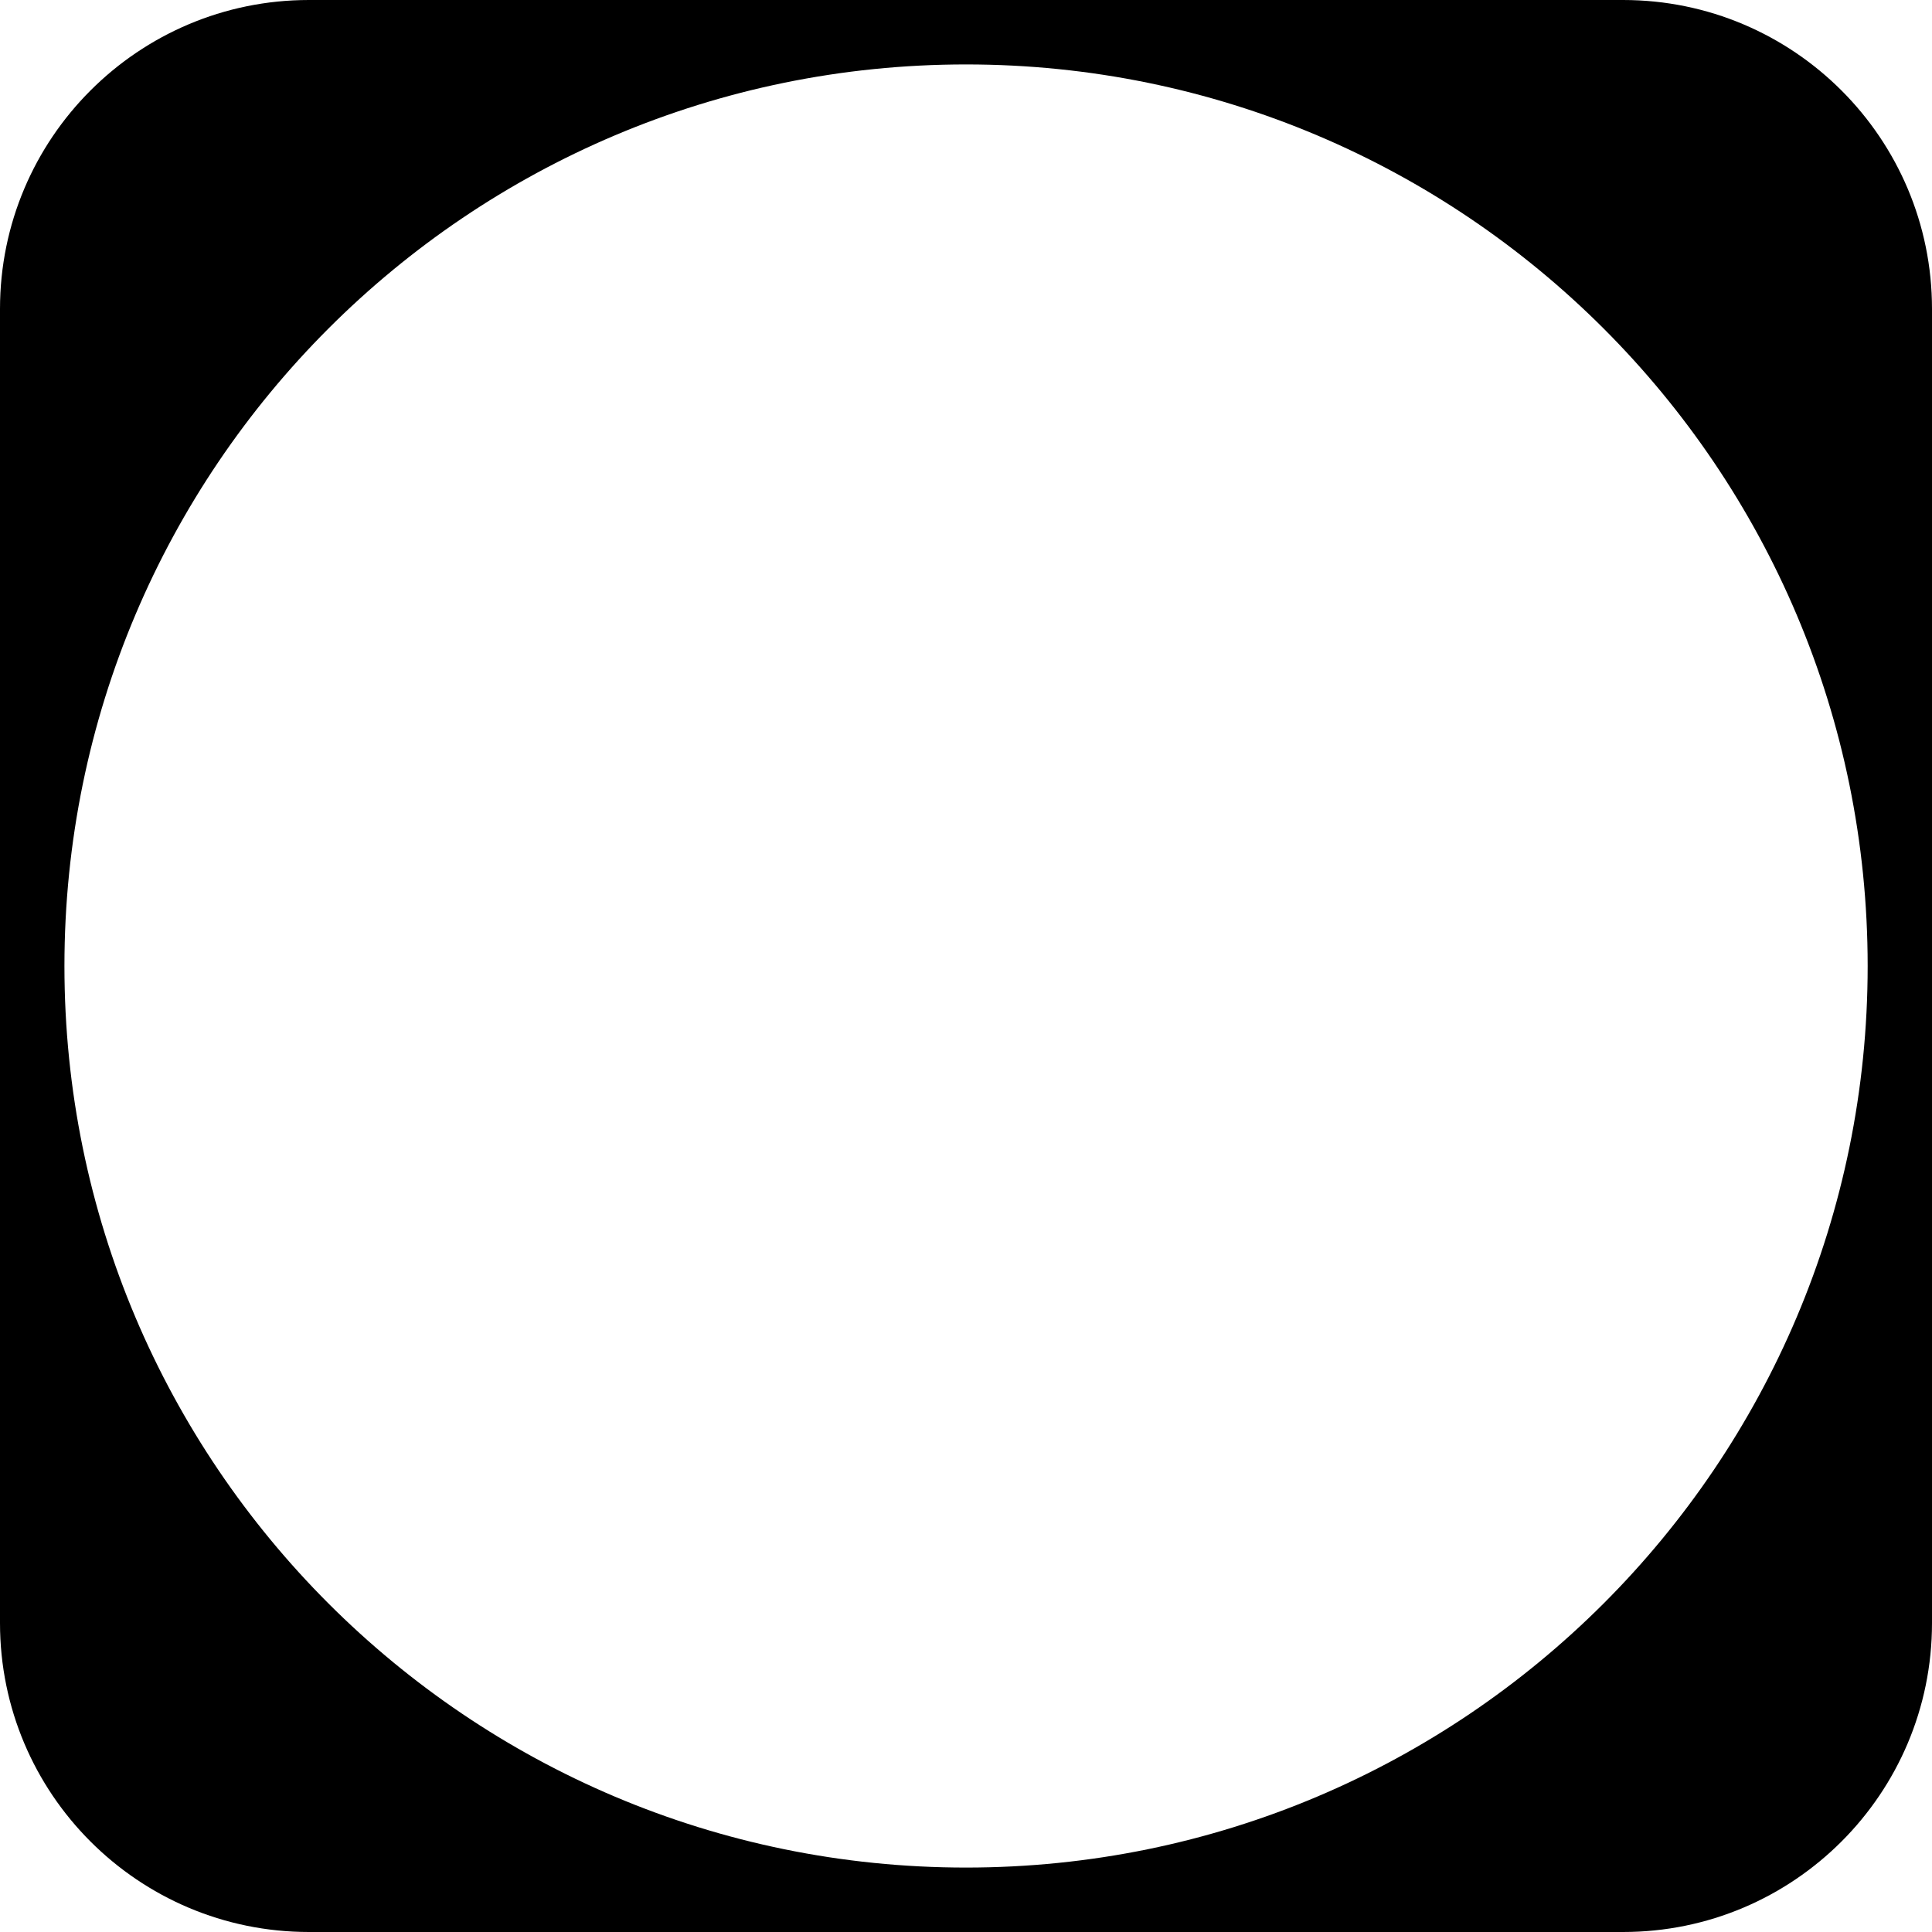
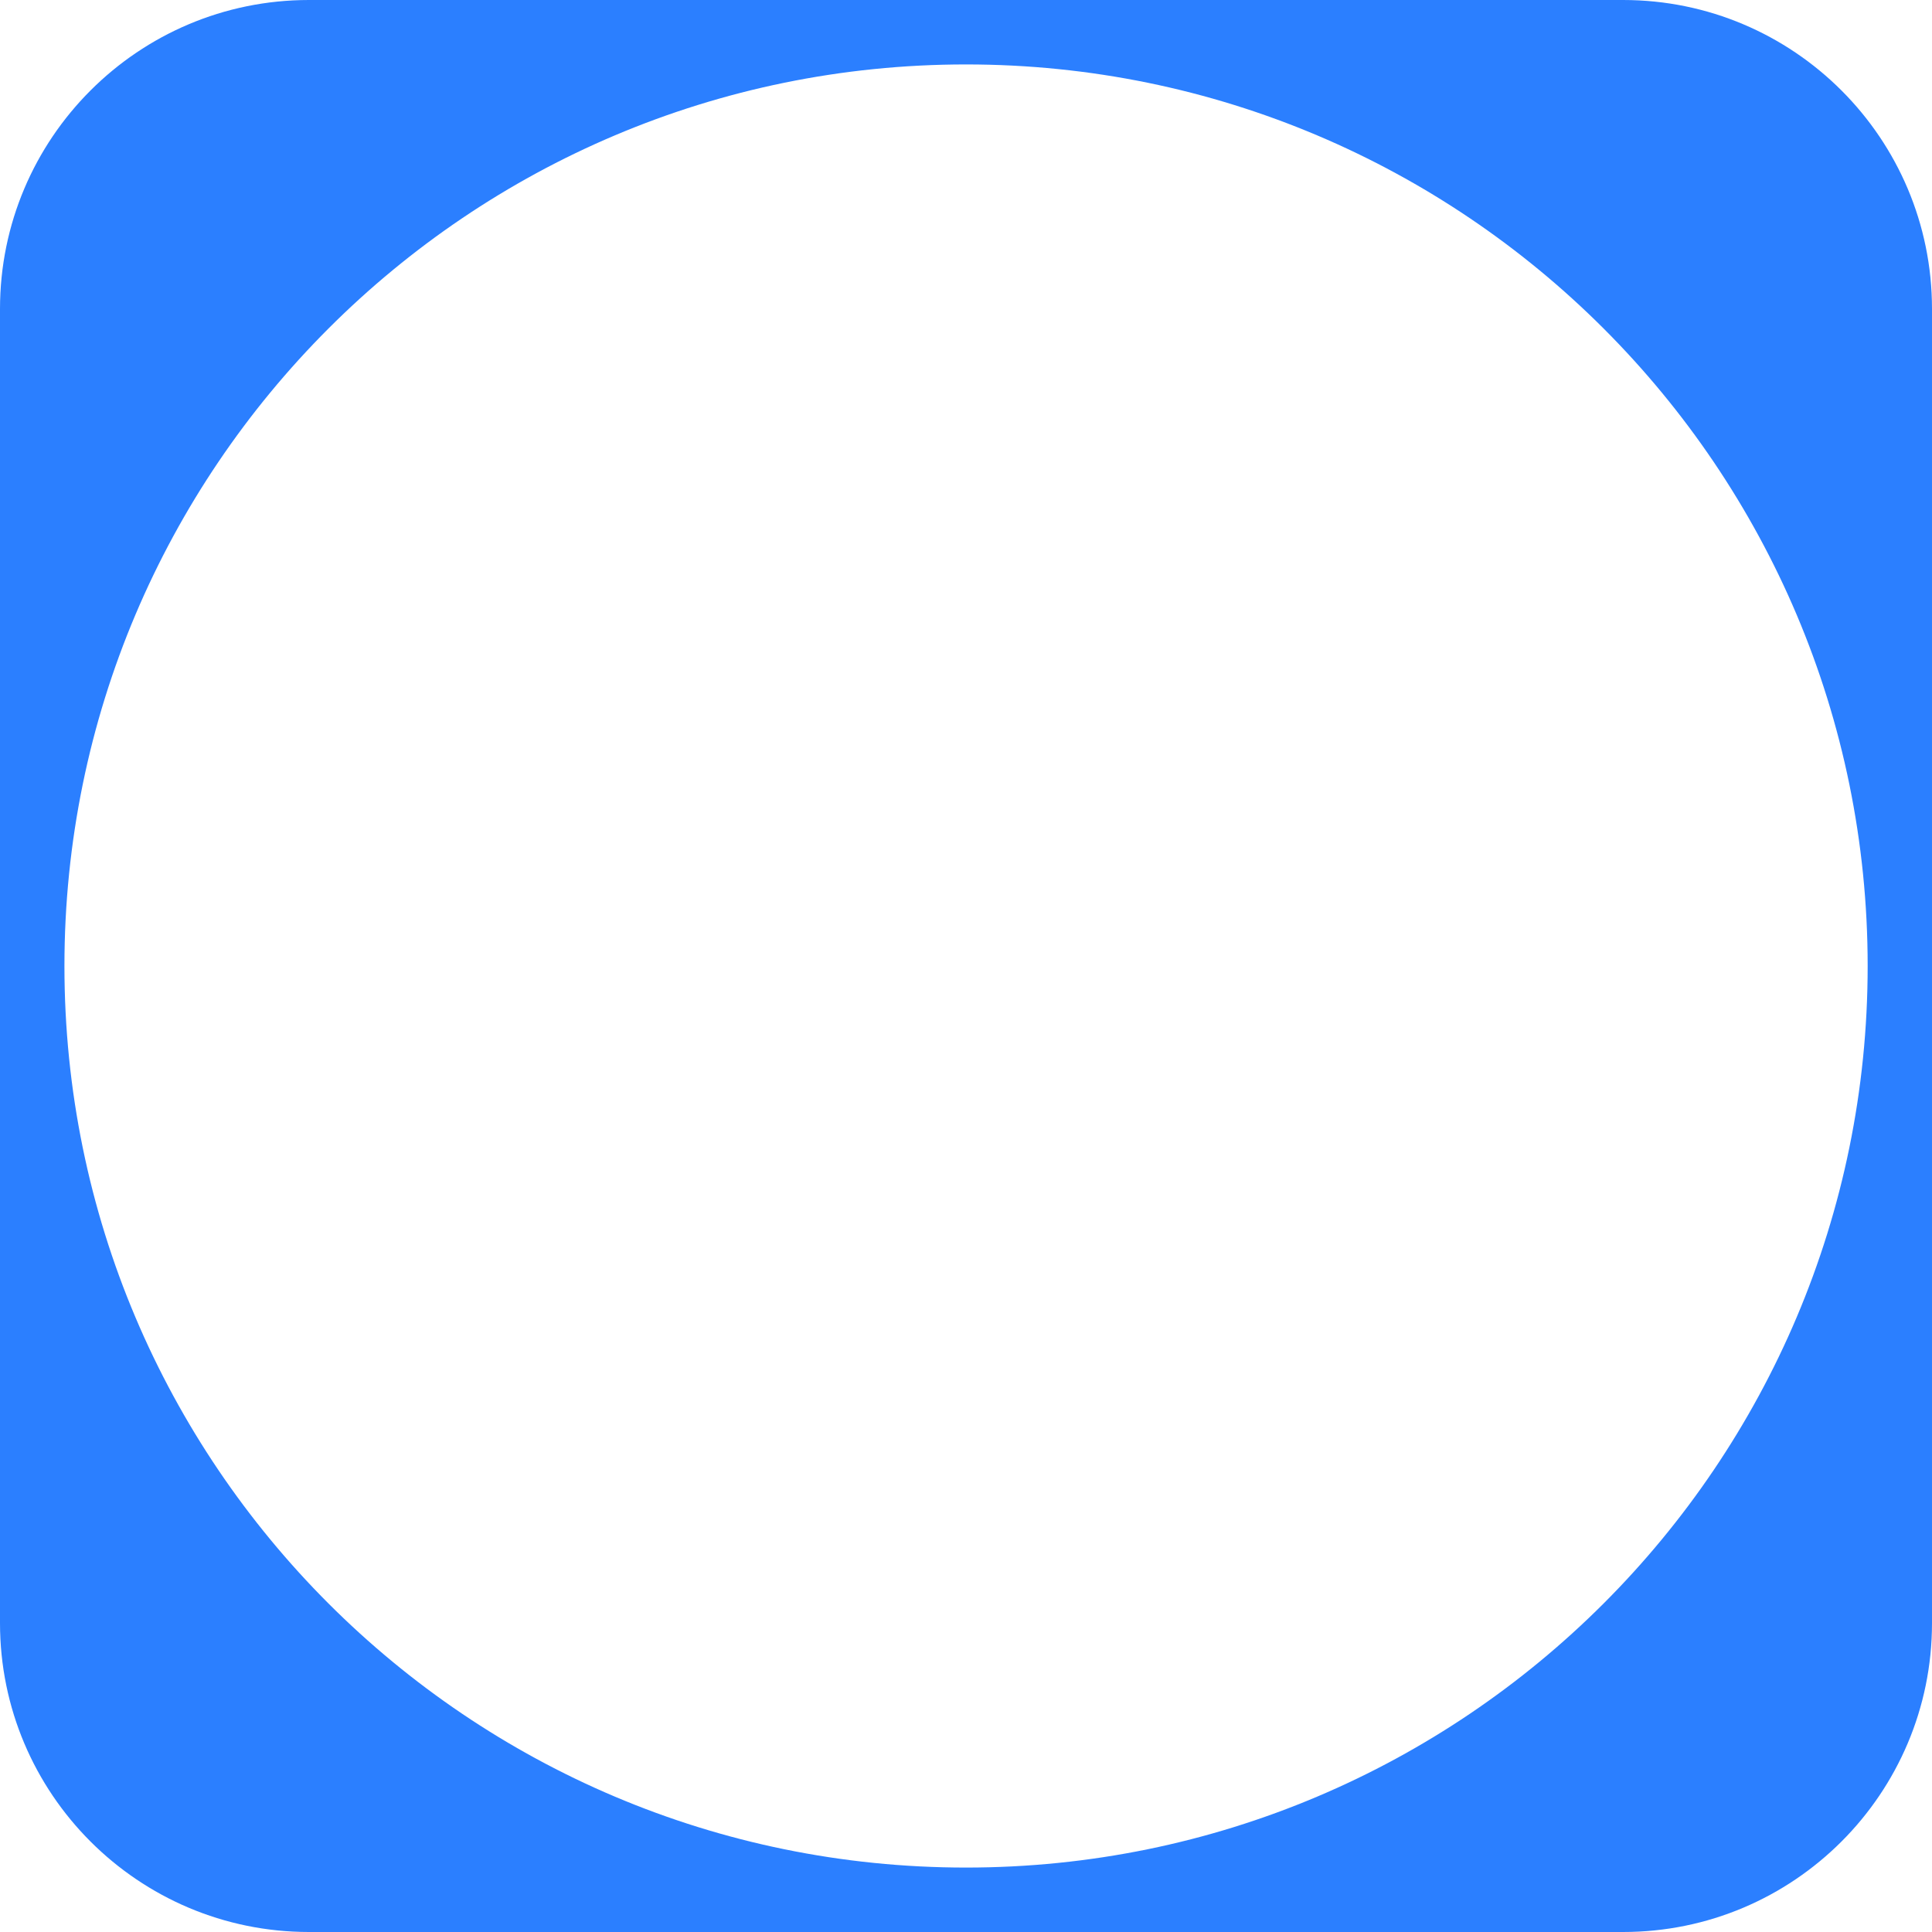
<svg xmlns="http://www.w3.org/2000/svg" width="20" height="20" viewBox="0 0 20 20" fill="none">
-   <path fill-rule="evenodd" clip-rule="evenodd" d="M16.802 0C18.568 2.28676e-06 20 1.432 20 3.198V16.802C20 18.568 18.568 20 16.802 20H3.198C1.432 20 0 18.568 0 16.802V3.198C0 1.432 1.432 3.72561e-06 3.198 0H16.802ZM10 0.667C4.846 0.667 0.667 4.845 0.667 10C0.667 15.155 4.846 19.333 10 19.333C15.155 19.333 19.334 15.155 19.334 10C19.334 4.845 15.155 0.667 10 0.667Z" fill="currentColor" />
+   <path fill-rule="evenodd" clip-rule="evenodd" d="M16.802 0C18.568 2.28676e-06 20 1.432 20 3.198V16.802C20 18.568 18.568 20 16.802 20H3.198C1.432 20 0 18.568 0 16.802V3.198C0 1.432 1.432 3.72561e-06 3.198 0H16.802ZM10 0.667C4.846 0.667 0.667 4.845 0.667 10C0.667 15.155 4.846 19.333 10 19.333C15.155 19.333 19.334 15.155 19.334 10C19.334 4.845 15.155 0.667 10 0.667Z" fill="#2B7FFF" />
</svg>
